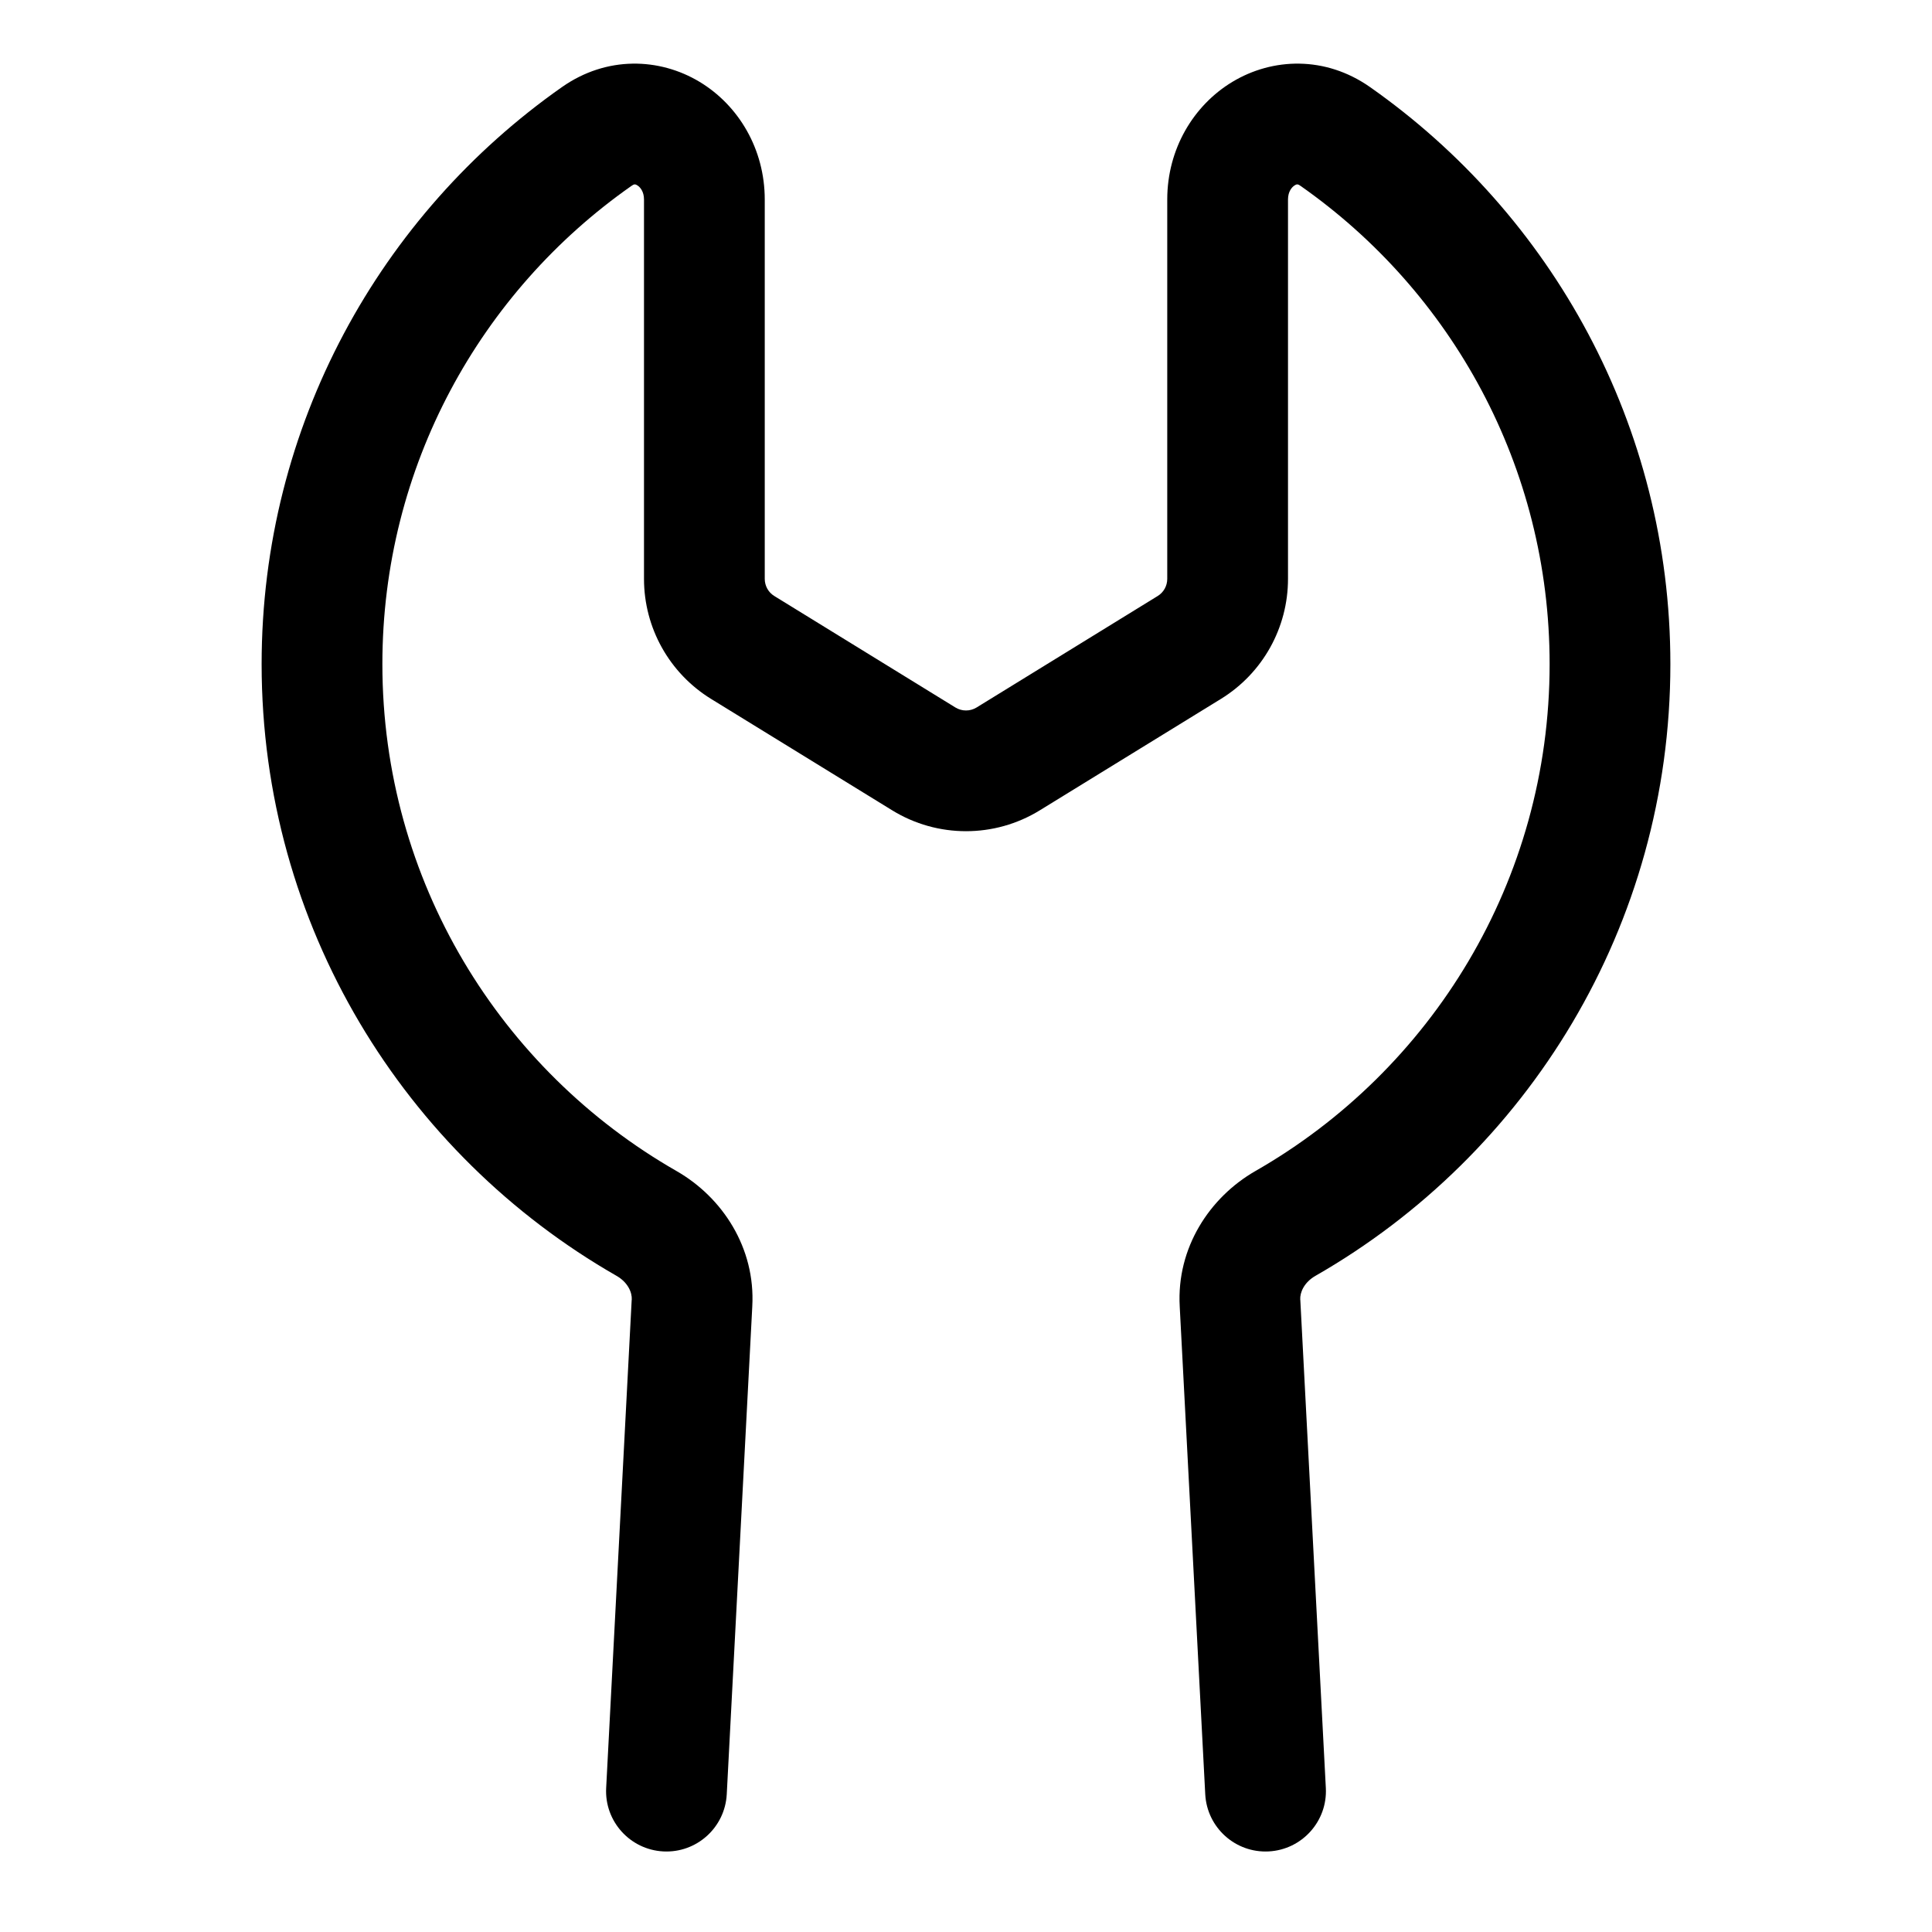
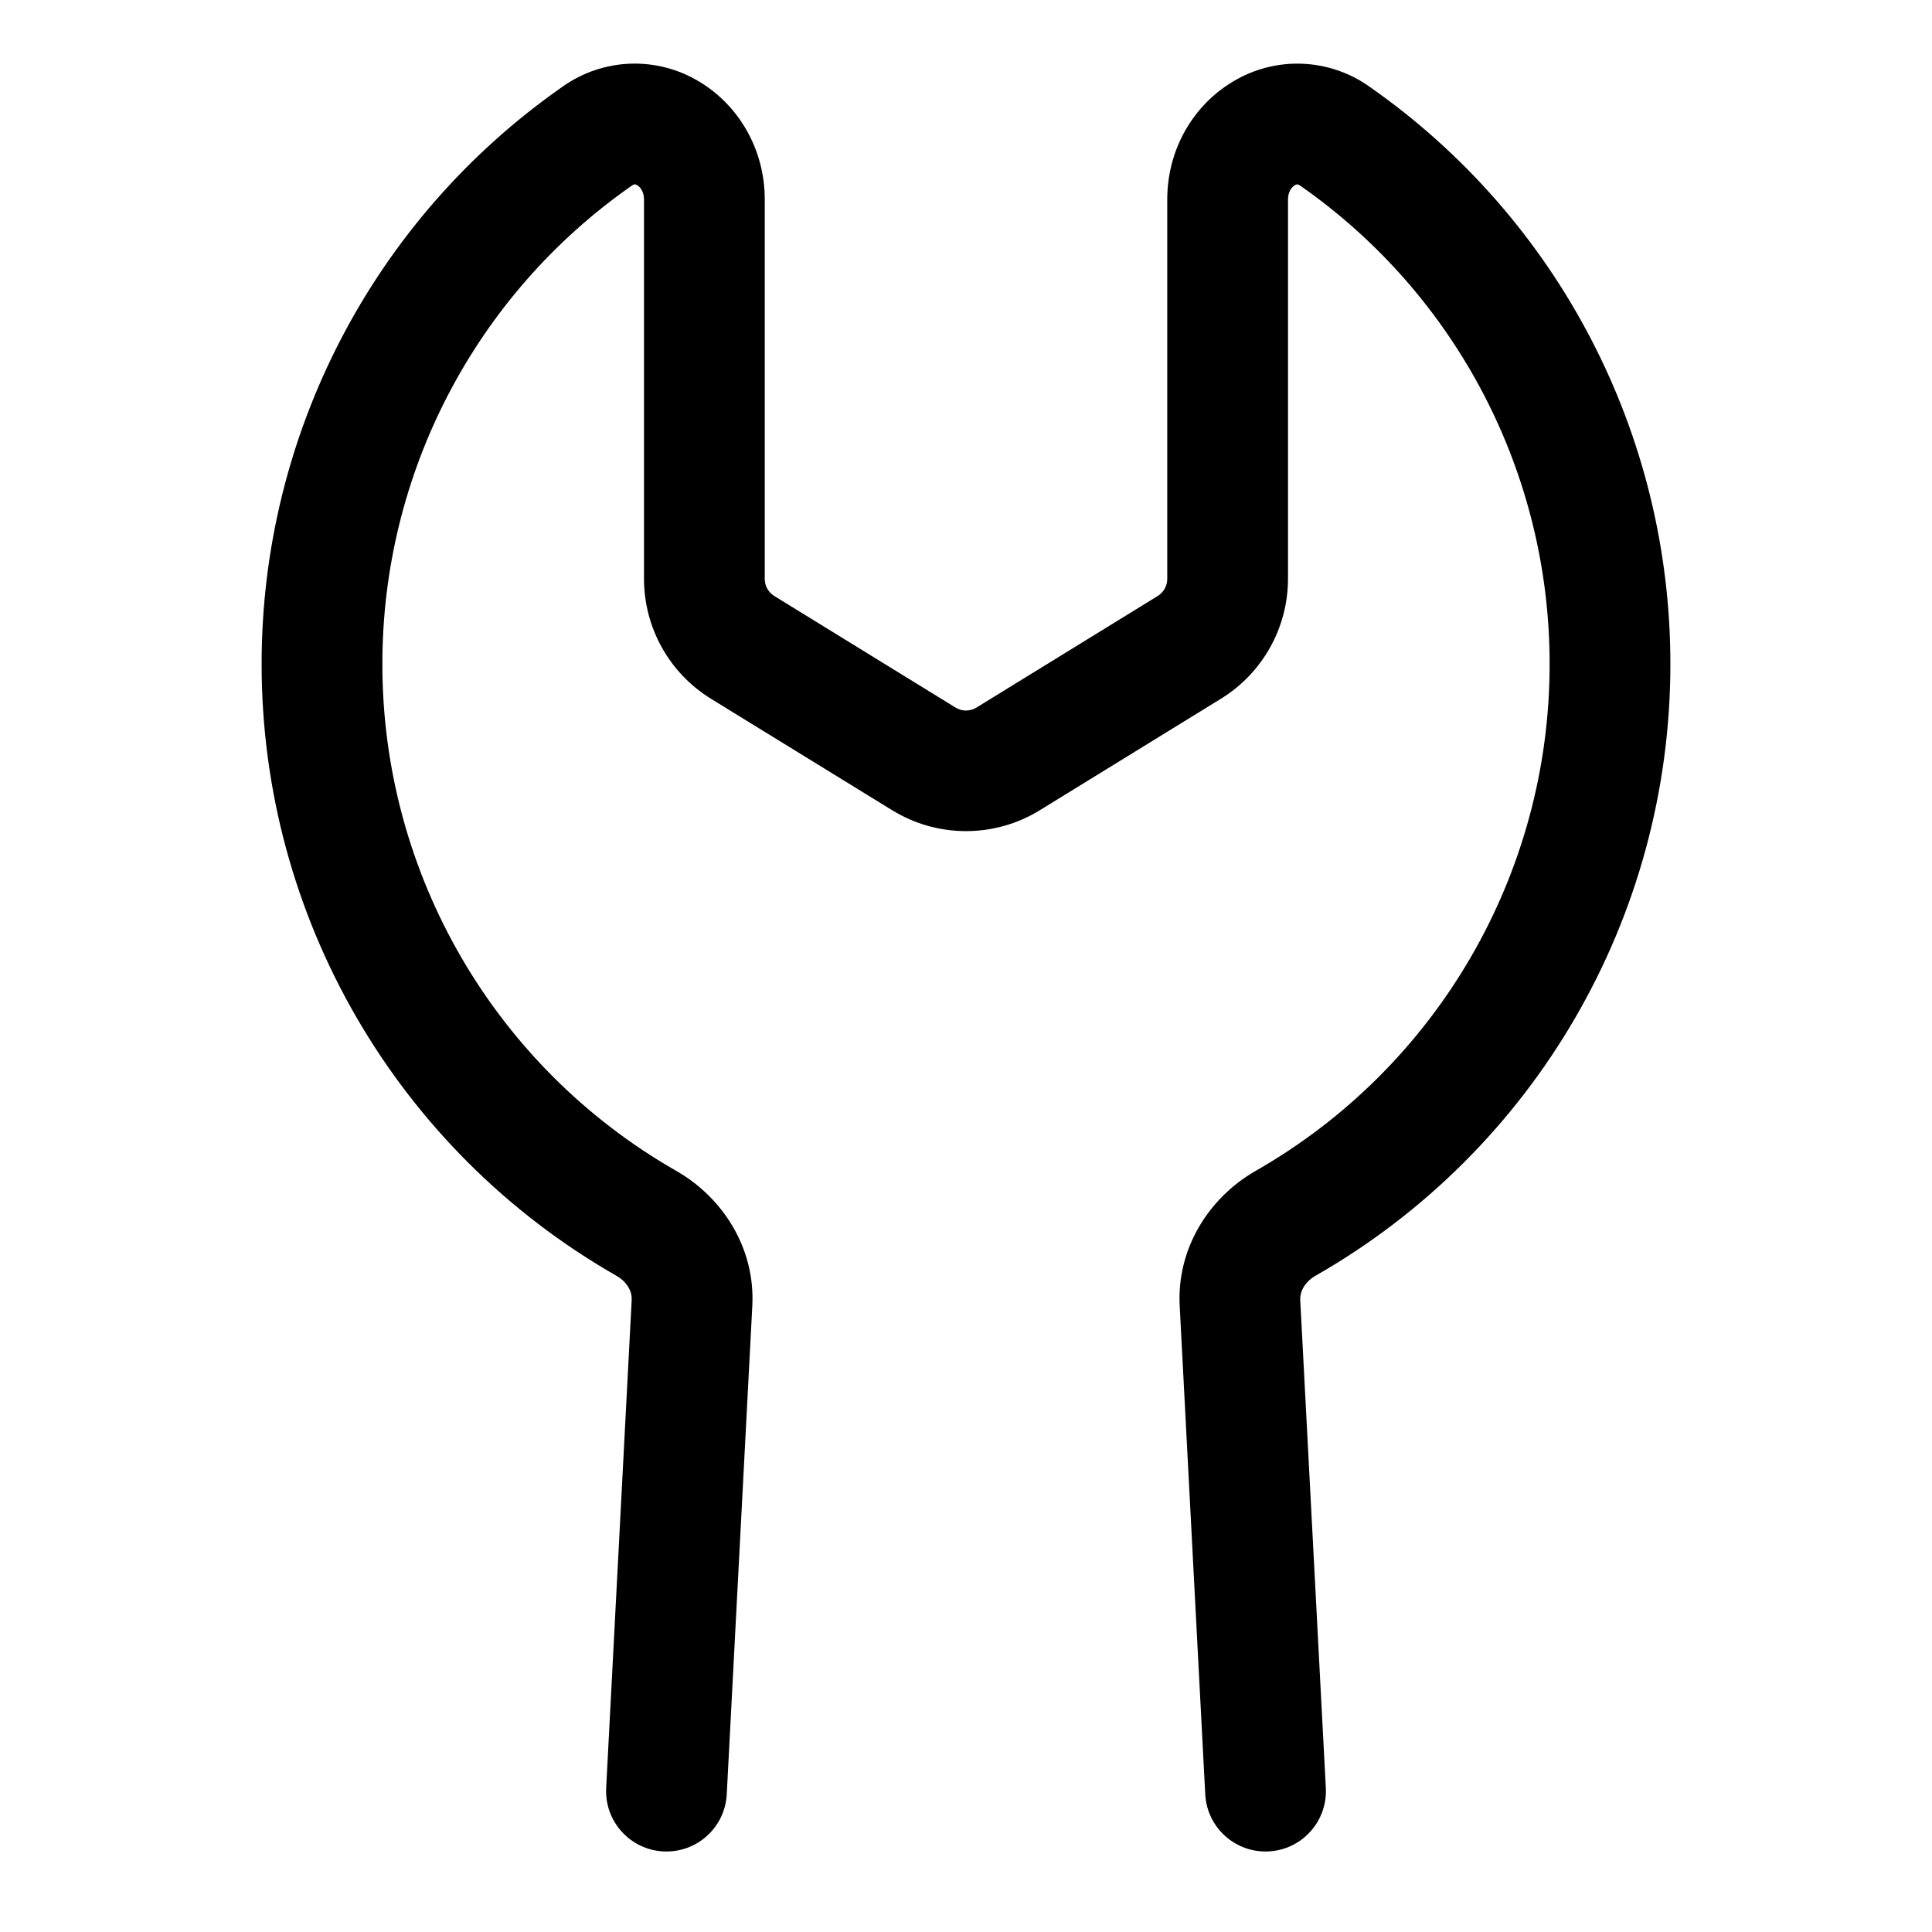
<svg xmlns="http://www.w3.org/2000/svg" width="24" height="24" viewBox="0 0 24 24">
-   <path fill-rule="evenodd" clip-rule="evenodd" d="M7.875 2.292C7.87 2.294 7.859 2.298 7.843 2.31C5.971 3.622 4.75 5.794 4.75 8.25C4.75 10.945 6.22 13.297 8.404 14.547C8.975 14.874 9.386 15.502 9.345 16.229L9.345 16.231L9.028 22.289C9.006 22.703 8.653 23.021 8.239 22.999C7.826 22.977 7.508 22.624 7.53 22.211L7.847 16.149L7.848 16.145C7.853 16.055 7.8 15.93 7.659 15.849C5.027 14.342 3.25 11.504 3.25 8.25C3.25 5.284 4.727 2.663 6.982 1.081C7.537 0.692 8.193 0.717 8.691 1.017C9.175 1.309 9.5 1.852 9.5 2.478V7.191C9.5 7.278 9.545 7.359 9.619 7.404L11.869 8.789C11.949 8.838 12.051 8.838 12.131 8.789L14.381 7.404C14.455 7.359 14.5 7.278 14.5 7.191V2.478C14.5 1.852 14.825 1.309 15.309 1.017C15.807 0.717 16.463 0.692 17.018 1.081C19.273 2.663 20.75 5.284 20.75 8.25C20.75 11.504 18.973 14.342 16.341 15.849C16.2 15.93 16.147 16.055 16.152 16.145L16.153 16.149L16.47 22.211C16.492 22.624 16.174 22.977 15.761 22.999C15.347 23.021 14.994 22.703 14.972 22.289L14.655 16.231L14.655 16.229C14.614 15.502 15.025 14.874 15.595 14.547C17.78 13.297 19.25 10.945 19.25 8.25C19.25 5.794 18.029 3.622 16.157 2.31C16.141 2.298 16.131 2.294 16.125 2.292C16.12 2.291 16.115 2.291 16.115 2.291C16.112 2.29 16.101 2.291 16.084 2.302C16.048 2.323 16 2.38 16 2.478V7.191C16 7.799 15.685 8.363 15.167 8.682L12.917 10.066C12.355 10.412 11.645 10.412 11.083 10.066L8.833 8.682C8.315 8.363 8 7.799 8 7.191V2.478C8 2.38 7.952 2.323 7.916 2.302C7.899 2.291 7.888 2.29 7.885 2.291C7.885 2.291 7.88 2.291 7.875 2.292Z" />
+   <path fill-rule="evenodd" d="M7.875 2.292a.125.125 0 00-.032.018A7.24 7.24 0 004.75 8.25a7.247 7.247 0 003.654 6.297c.57.327.982.955.941 1.682v.002l-.317 6.058a.75.75 0 11-1.498-.078l.317-6.062v-.004c.006-.09-.047-.215-.188-.296A8.747 8.747 0 013.25 8.25a8.74 8.74 0 013.732-7.169 1.547 1.547 0 011.709-.064c.484.292.809.835.809 1.46v4.714a.25.25 0 00.119.213l2.25 1.385c.08.05.182.05.262 0l2.25-1.385a.25.25 0 00.119-.213V2.478c0-.626.325-1.169.81-1.461a1.547 1.547 0 011.708.064 8.74 8.74 0 013.732 7.17 8.747 8.747 0 01-4.41 7.598c-.14.081-.193.206-.188.296v.004l.318 6.062a.75.75 0 11-1.498.078l-.317-6.058v-.002c-.041-.727.37-1.355.94-1.682A7.247 7.247 0 0019.25 8.25a7.24 7.24 0 00-3.093-5.94.125.125 0 00-.032-.018l-.01-.001c-.003 0-.014 0-.031.01-.036.022-.084.079-.084.177V7.19a1.75 1.75 0 01-.833 1.49l-2.25 1.385a1.75 1.75 0 01-1.834 0l-2.25-1.384A1.75 1.75 0 018 7.192V2.477c0-.098-.048-.155-.084-.176a.062.062 0 00-.031-.011l-.01.001z" />
</svg>
